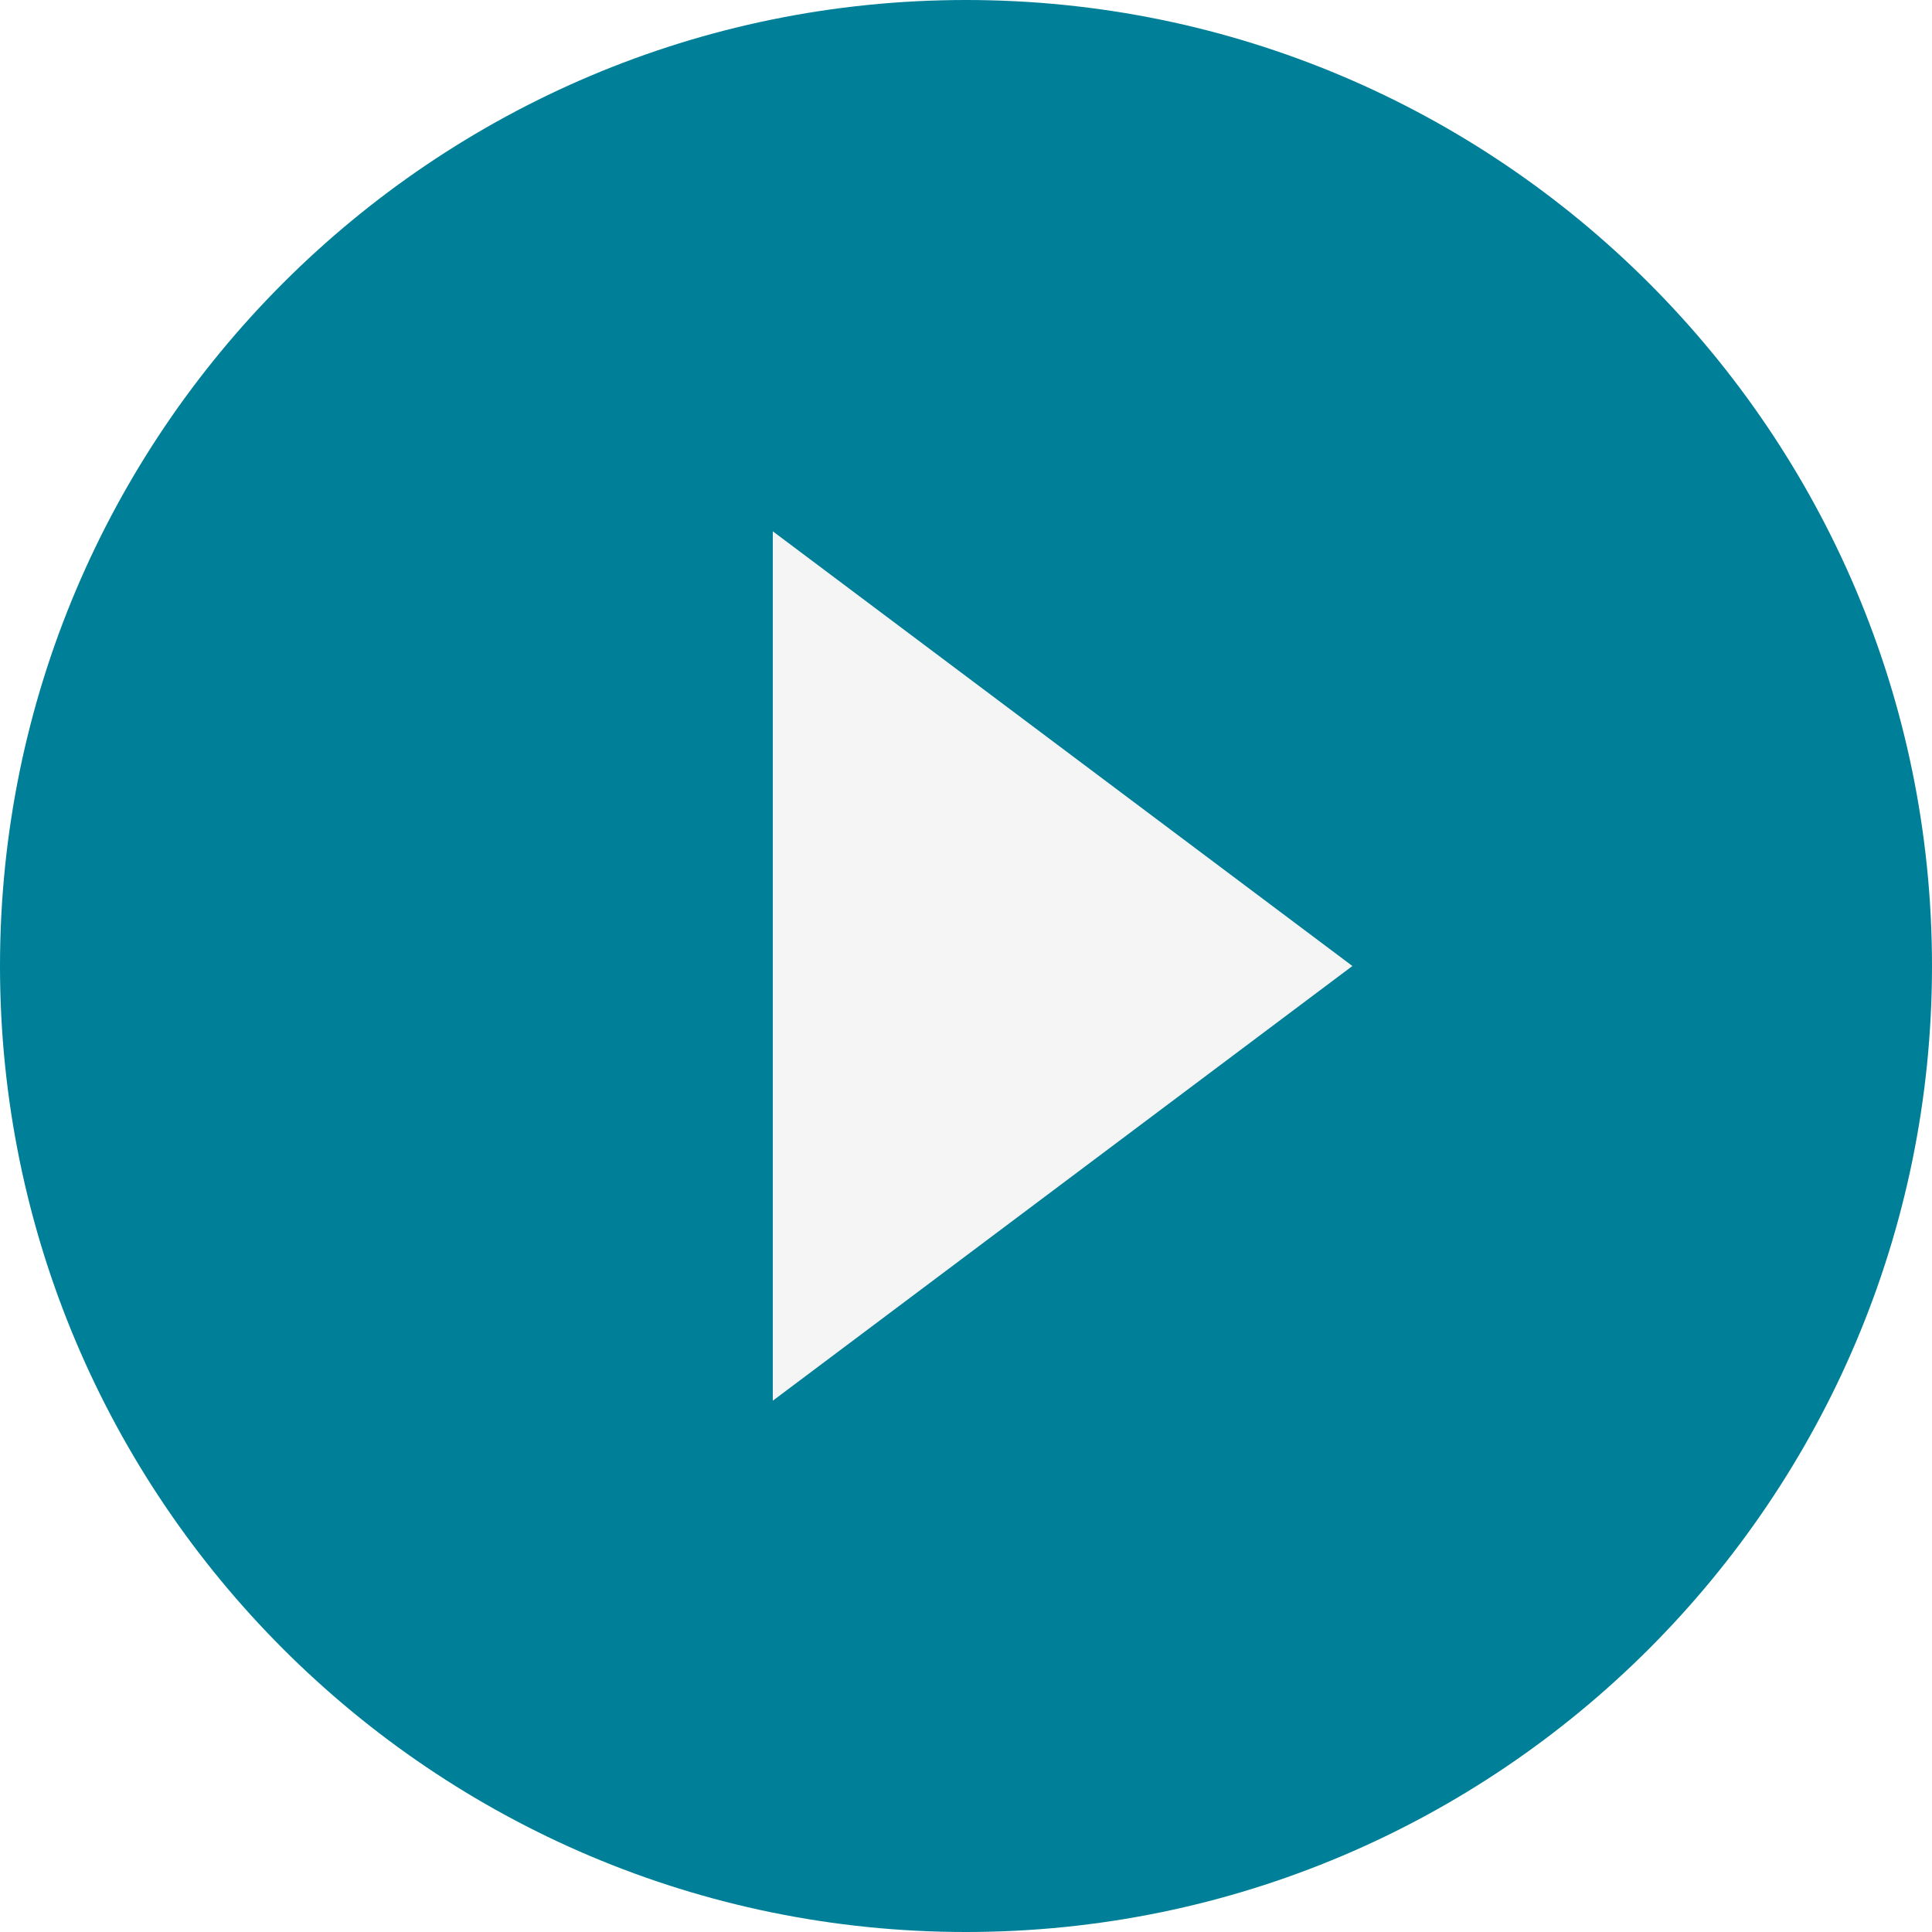
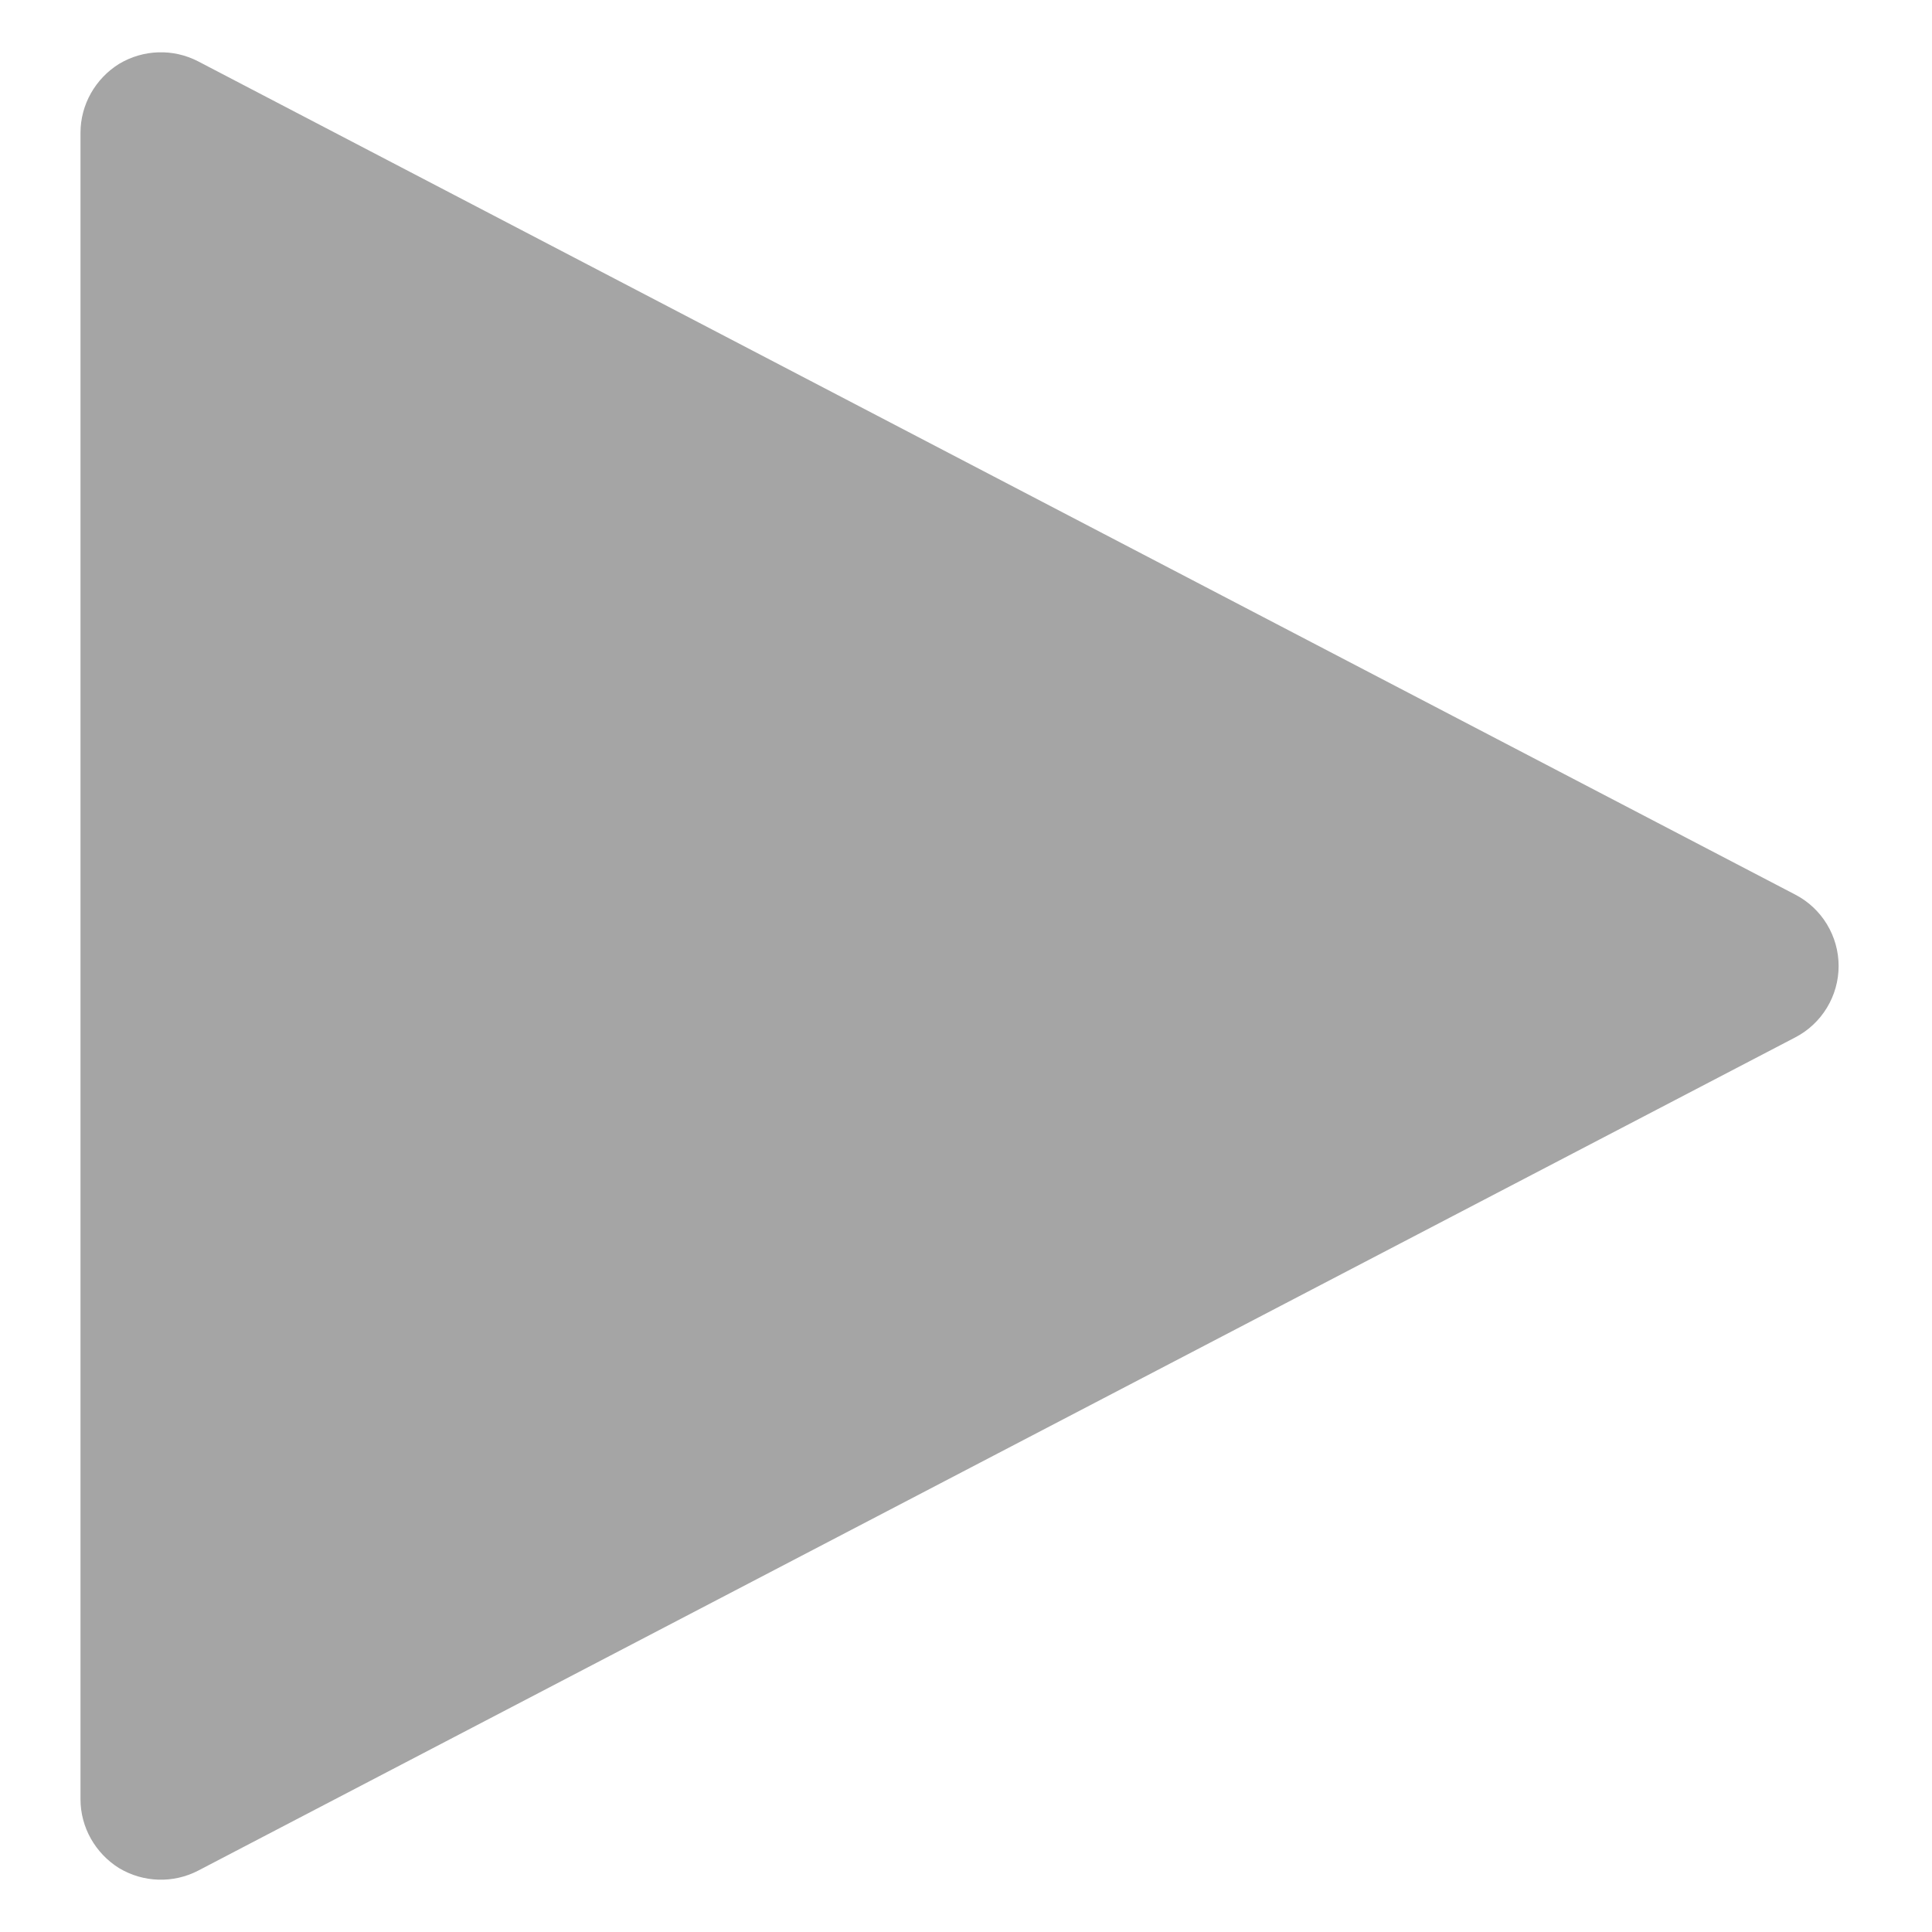
- <svg xmlns="http://www.w3.org/2000/svg" version="1.1" id="Layer_1" x="0px" y="0px" width="34px" height="34px" viewBox="0 0 34 34" enable-background="new 0 0 34 34" xml:space="preserve">
-   <path fill="#008098" d="M34,17c0,9.382-7.618,17-17,17S0,26.382,0,17S7.618,0,17,0S34,7.618,34,17z" />
-   <polygon fill="#F5F5F5" points="23.8,17 13.6,24.65 13.6,9.35 " />
+ <svg xmlns="http://www.w3.org/2000/svg" width="24pt" height="24pt" viewBox="0 0 24 24" version="1.1">
+   <g id="surface1">
+     <path style=" stroke:none;fill-rule:evenodd;fill:rgb(64.7%,64.7%,64.7%);fill-opacity:1;" d="M 22.301 11.113 C 22.633 11.285 22.84 11.629 22.84 12 C 22.84 12.371 22.633 12.715 22.301 12.887 C 17.961 15.152 6.531 21.113 2.461 23.238 C 2.152 23.398 1.781 23.387 1.48 23.207 C 1.184 23.023 1 22.699 1 22.352 C 1 17.961 1 6.039 1 1.648 C 1 1.301 1.184 0.977 1.48 0.793 C 1.781 0.613 2.152 0.602 2.461 0.762 C 6.531 2.887 17.961 8.848 22.301 11.113 Z M 22.301 11.113 " />
+   </g>
</svg>
